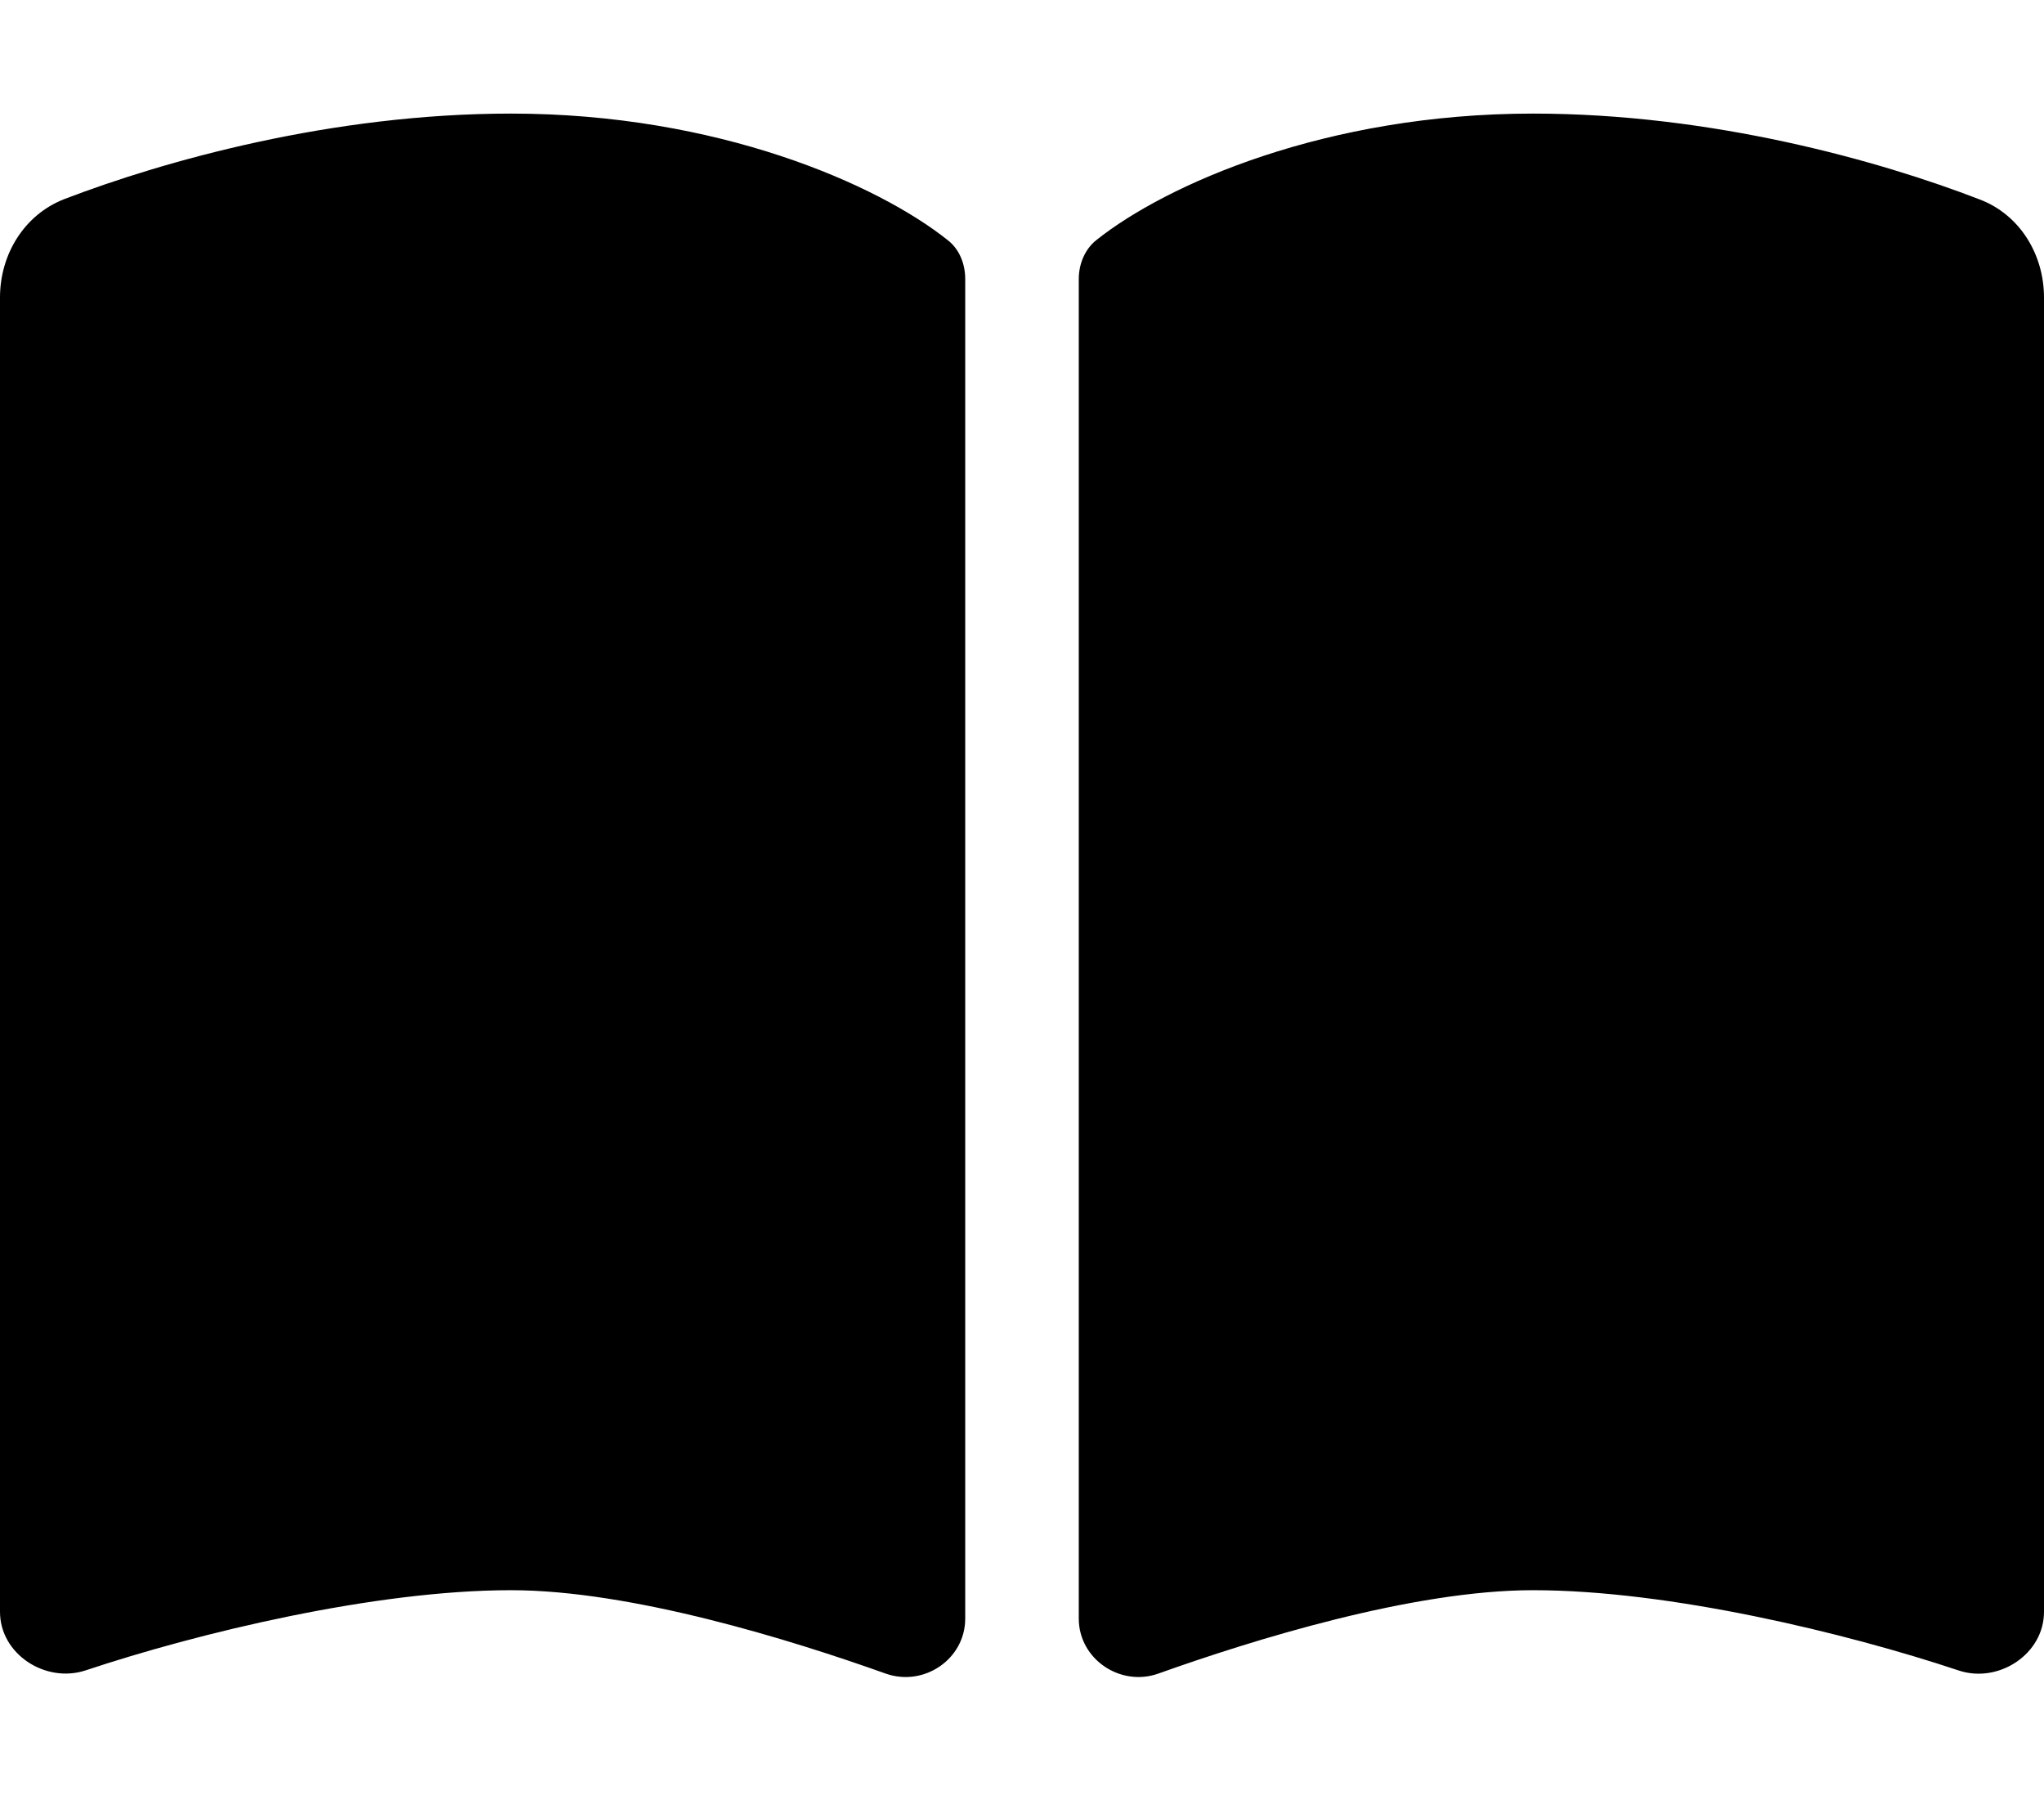
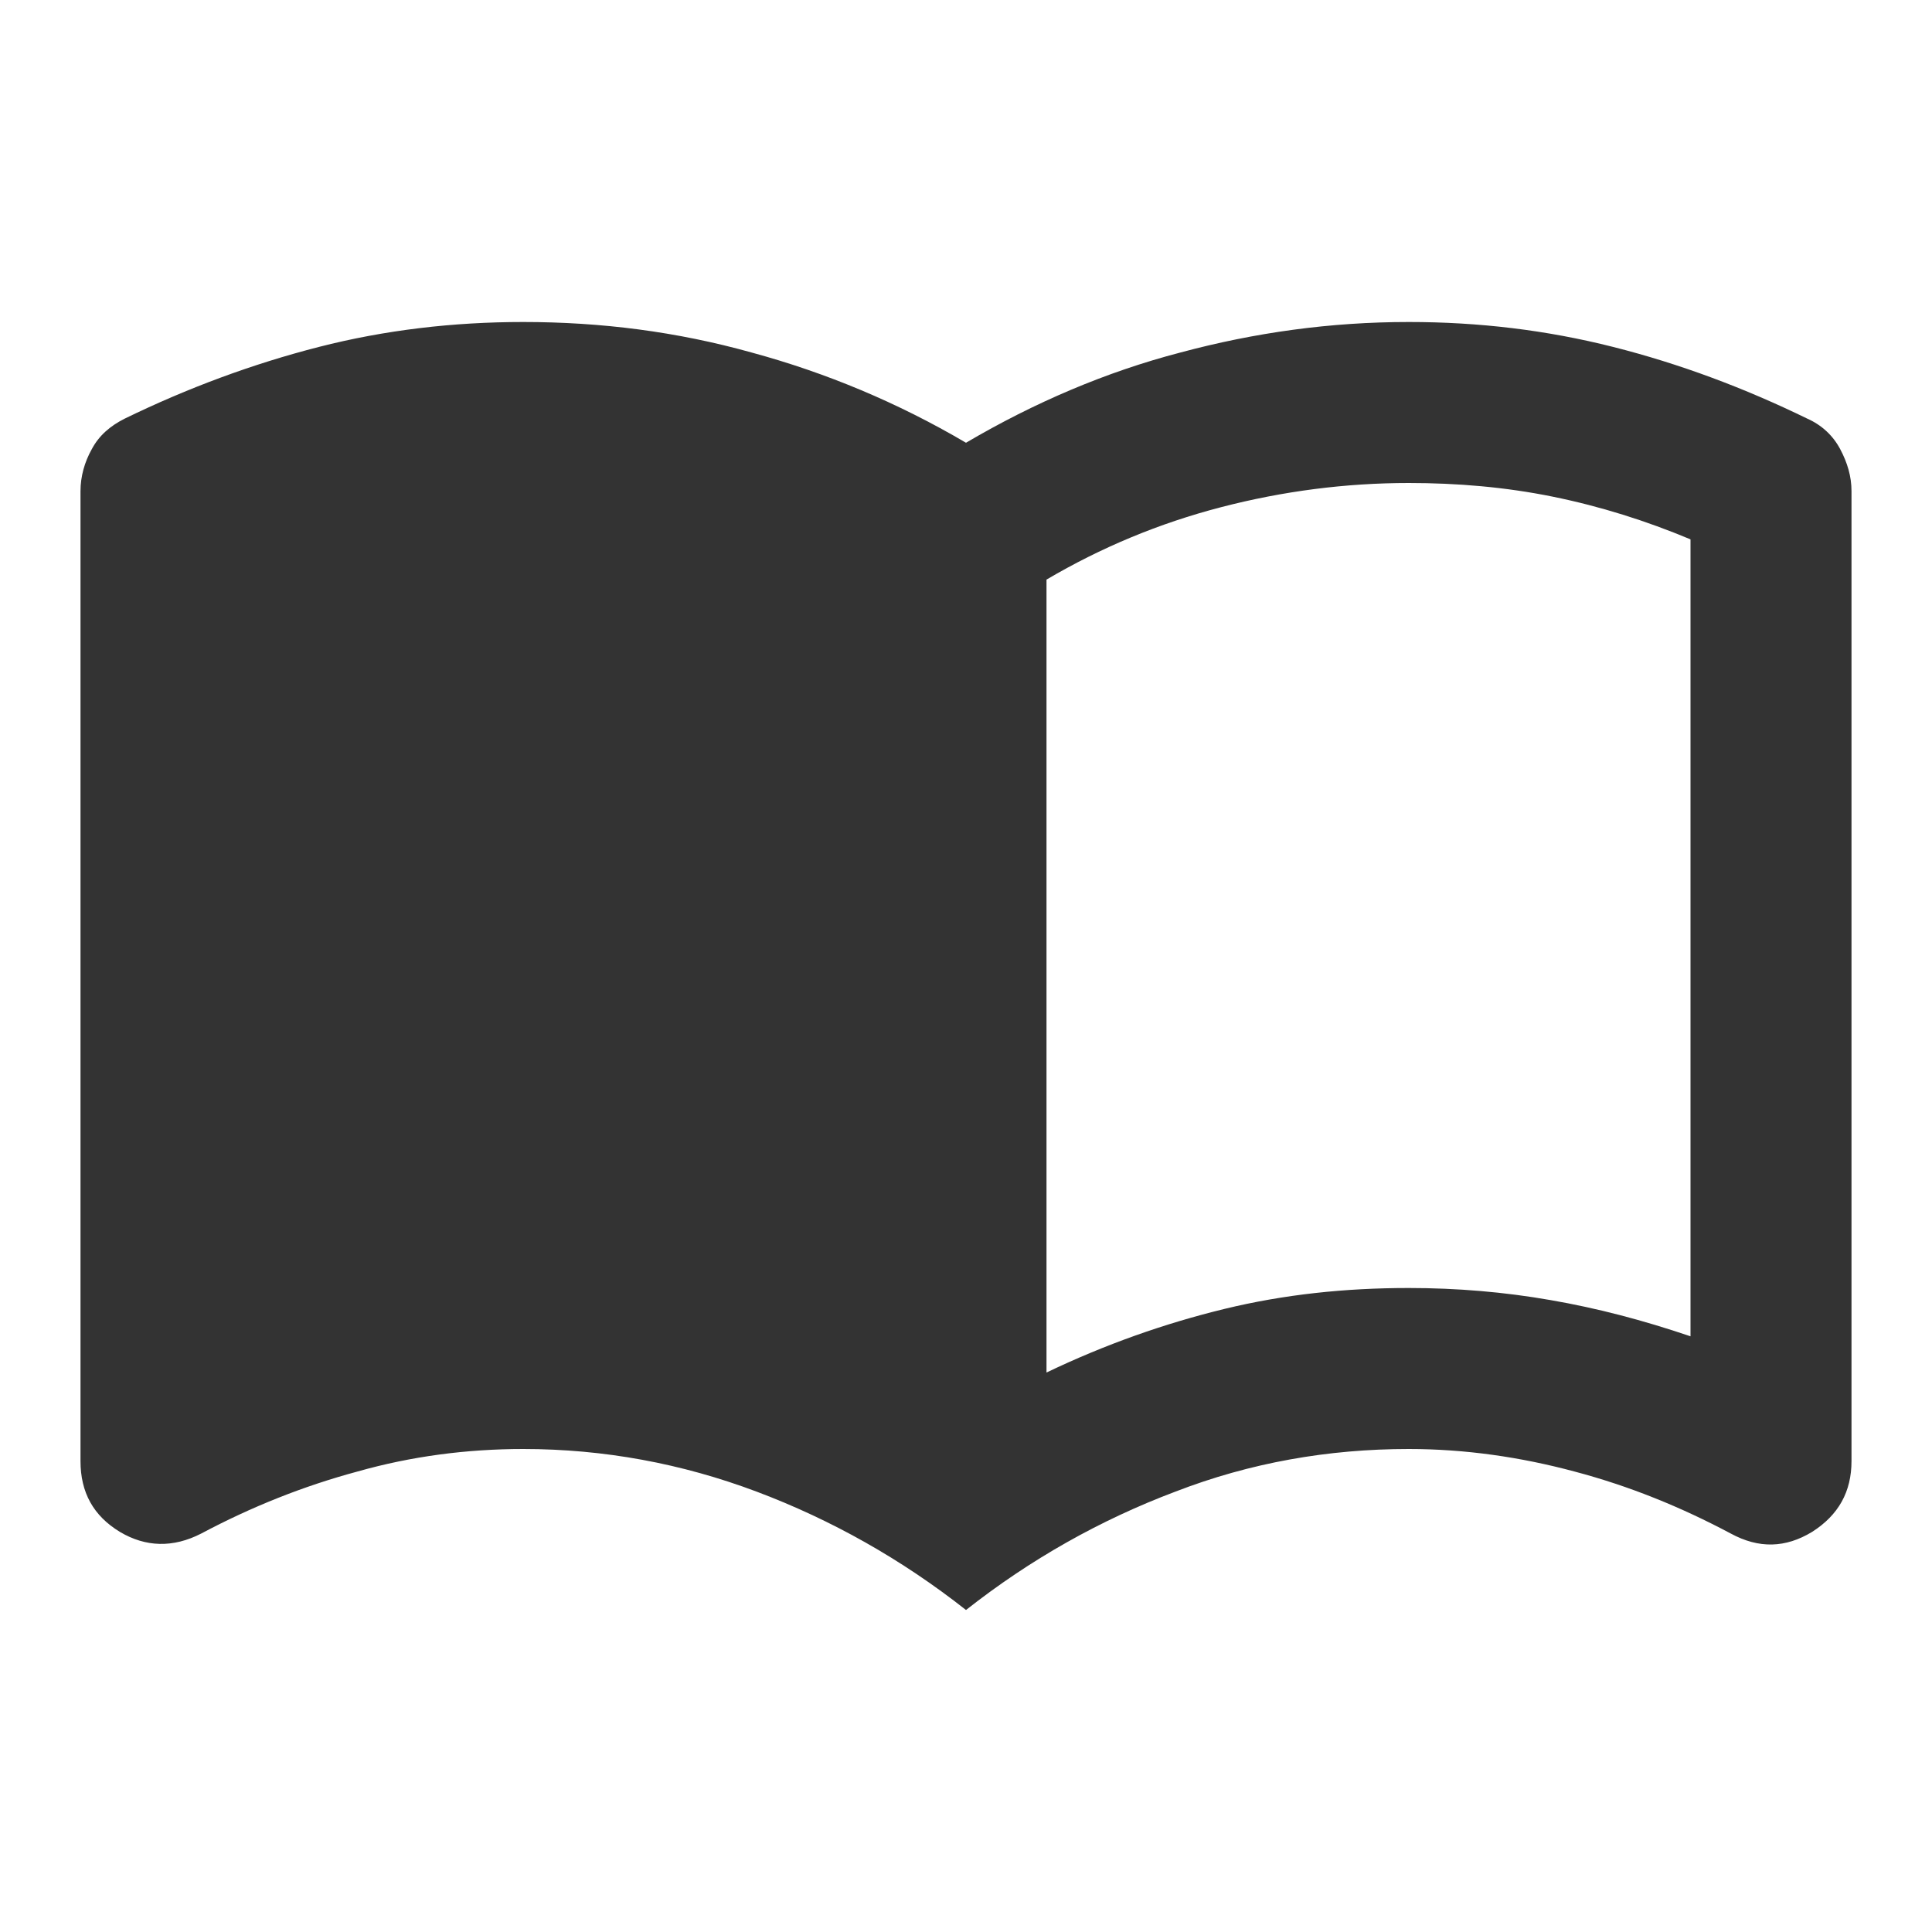
- <svg xmlns="http://www.w3.org/2000/svg" viewBox="0 0 576 512">
-   <path d="M249.6 471.5c10.8 3.8 22.4-4.1 22.4-15.5V78.6c0-4.2-1.6-8.4-5-11C247.4 52 202.4 32 144 32C93.5 32 46.3 45.3 18.1 56.1C6.8 60.5 0 71.7 0 83.8V454.1c0 11.9 12.8 20.2 24.1 16.5C55.6 460.1 105.5 448 144 448c33.9 0 79 14 105.6 23.5zm76.8 0C353 462 398.1 448 432 448c38.5 0 88.4 12.1 119.9 22.6c11.3 3.8 24.1-4.6 24.1-16.5V83.8c0-12.1-6.8-23.3-18.1-27.6C529.7 45.3 482.5 32 432 32c-58.4 0-103.4 20-123 35.6c-3.3 2.6-5 6.8-5 11V456c0 11.4 11.7 19.3 22.4 15.5z" />
+ <svg xmlns="http://www.w3.org/2000/svg" id="Layer_1" data-name="Layer 1" viewBox="0 0 24 24">
+   <defs>
+     <style>
+       .cls-1 {
+         fill: #333;
+       }
+     </style>
+   </defs>
+   <path class="cls-1" d="M13,17.05c.73-.35,1.47-.61,2.21-.79.74-.18,1.5-.26,2.29-.26.6,0,1.19.05,1.76.15.58.1,1.15.25,1.74.45V6.7c-.55-.23-1.12-.41-1.71-.53-.59-.12-1.19-.17-1.79-.17-.78,0-1.56.1-2.33.3s-1.49.5-2.17.9v9.85ZM12,20c-.8-.63-1.67-1.12-2.6-1.47-.93-.35-1.9-.53-2.9-.53-.7,0-1.39.09-2.06.28-.67.18-1.32.44-1.94.77-.35.18-.69.17-1.01-.02-.33-.2-.49-.49-.49-.88V6.1c0-.18.05-.36.14-.52.09-.17.23-.29.41-.38.78-.38,1.59-.68,2.41-.89.82-.21,1.67-.31,2.54-.31.97,0,1.91.12,2.84.38.92.25,1.81.62,2.66,1.12.85-.5,1.74-.88,2.66-1.12.93-.25,1.87-.38,2.84-.38.87,0,1.71.1,2.54.31.83.21,1.63.51,2.41.89.18.08.32.21.41.38.09.17.14.34.14.52v12.05c0,.38-.16.67-.49.88-.33.2-.66.21-1.01.02-.62-.33-1.26-.59-1.94-.77-.67-.18-1.36-.28-2.06-.28-1,0-1.97.17-2.9.53-.93.35-1.8.84-2.6,1.47Z" />
</svg>
